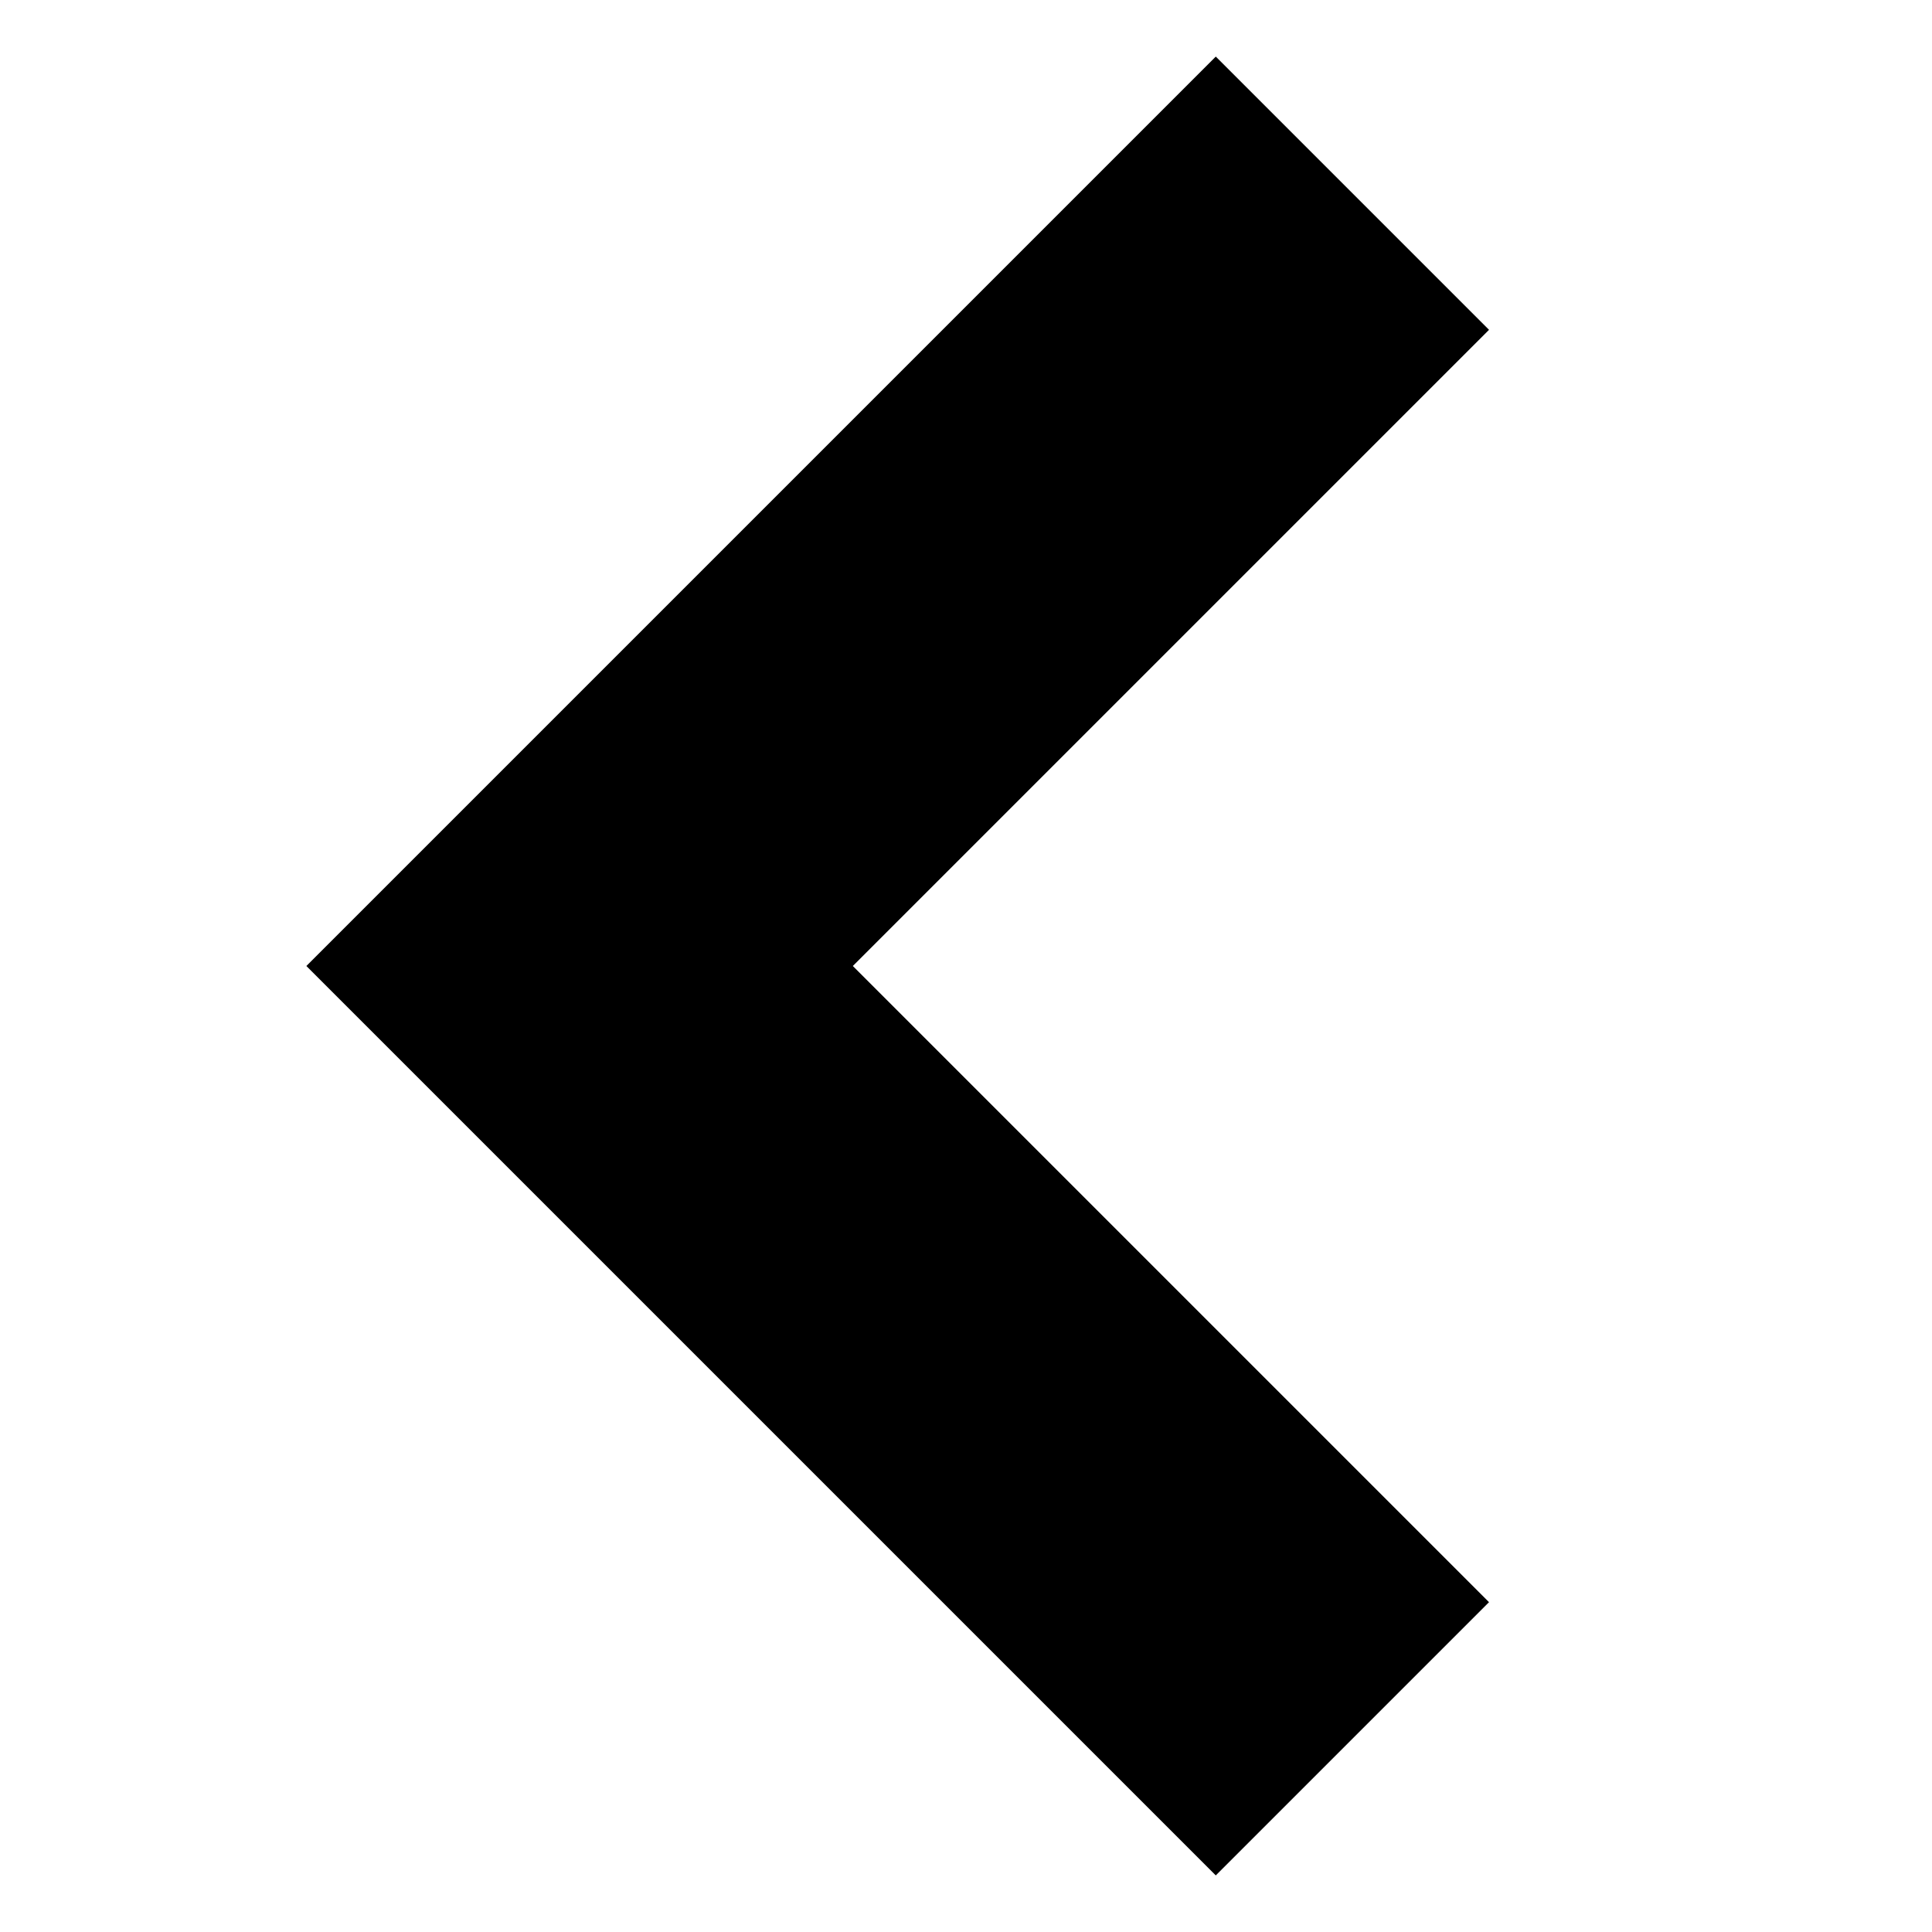
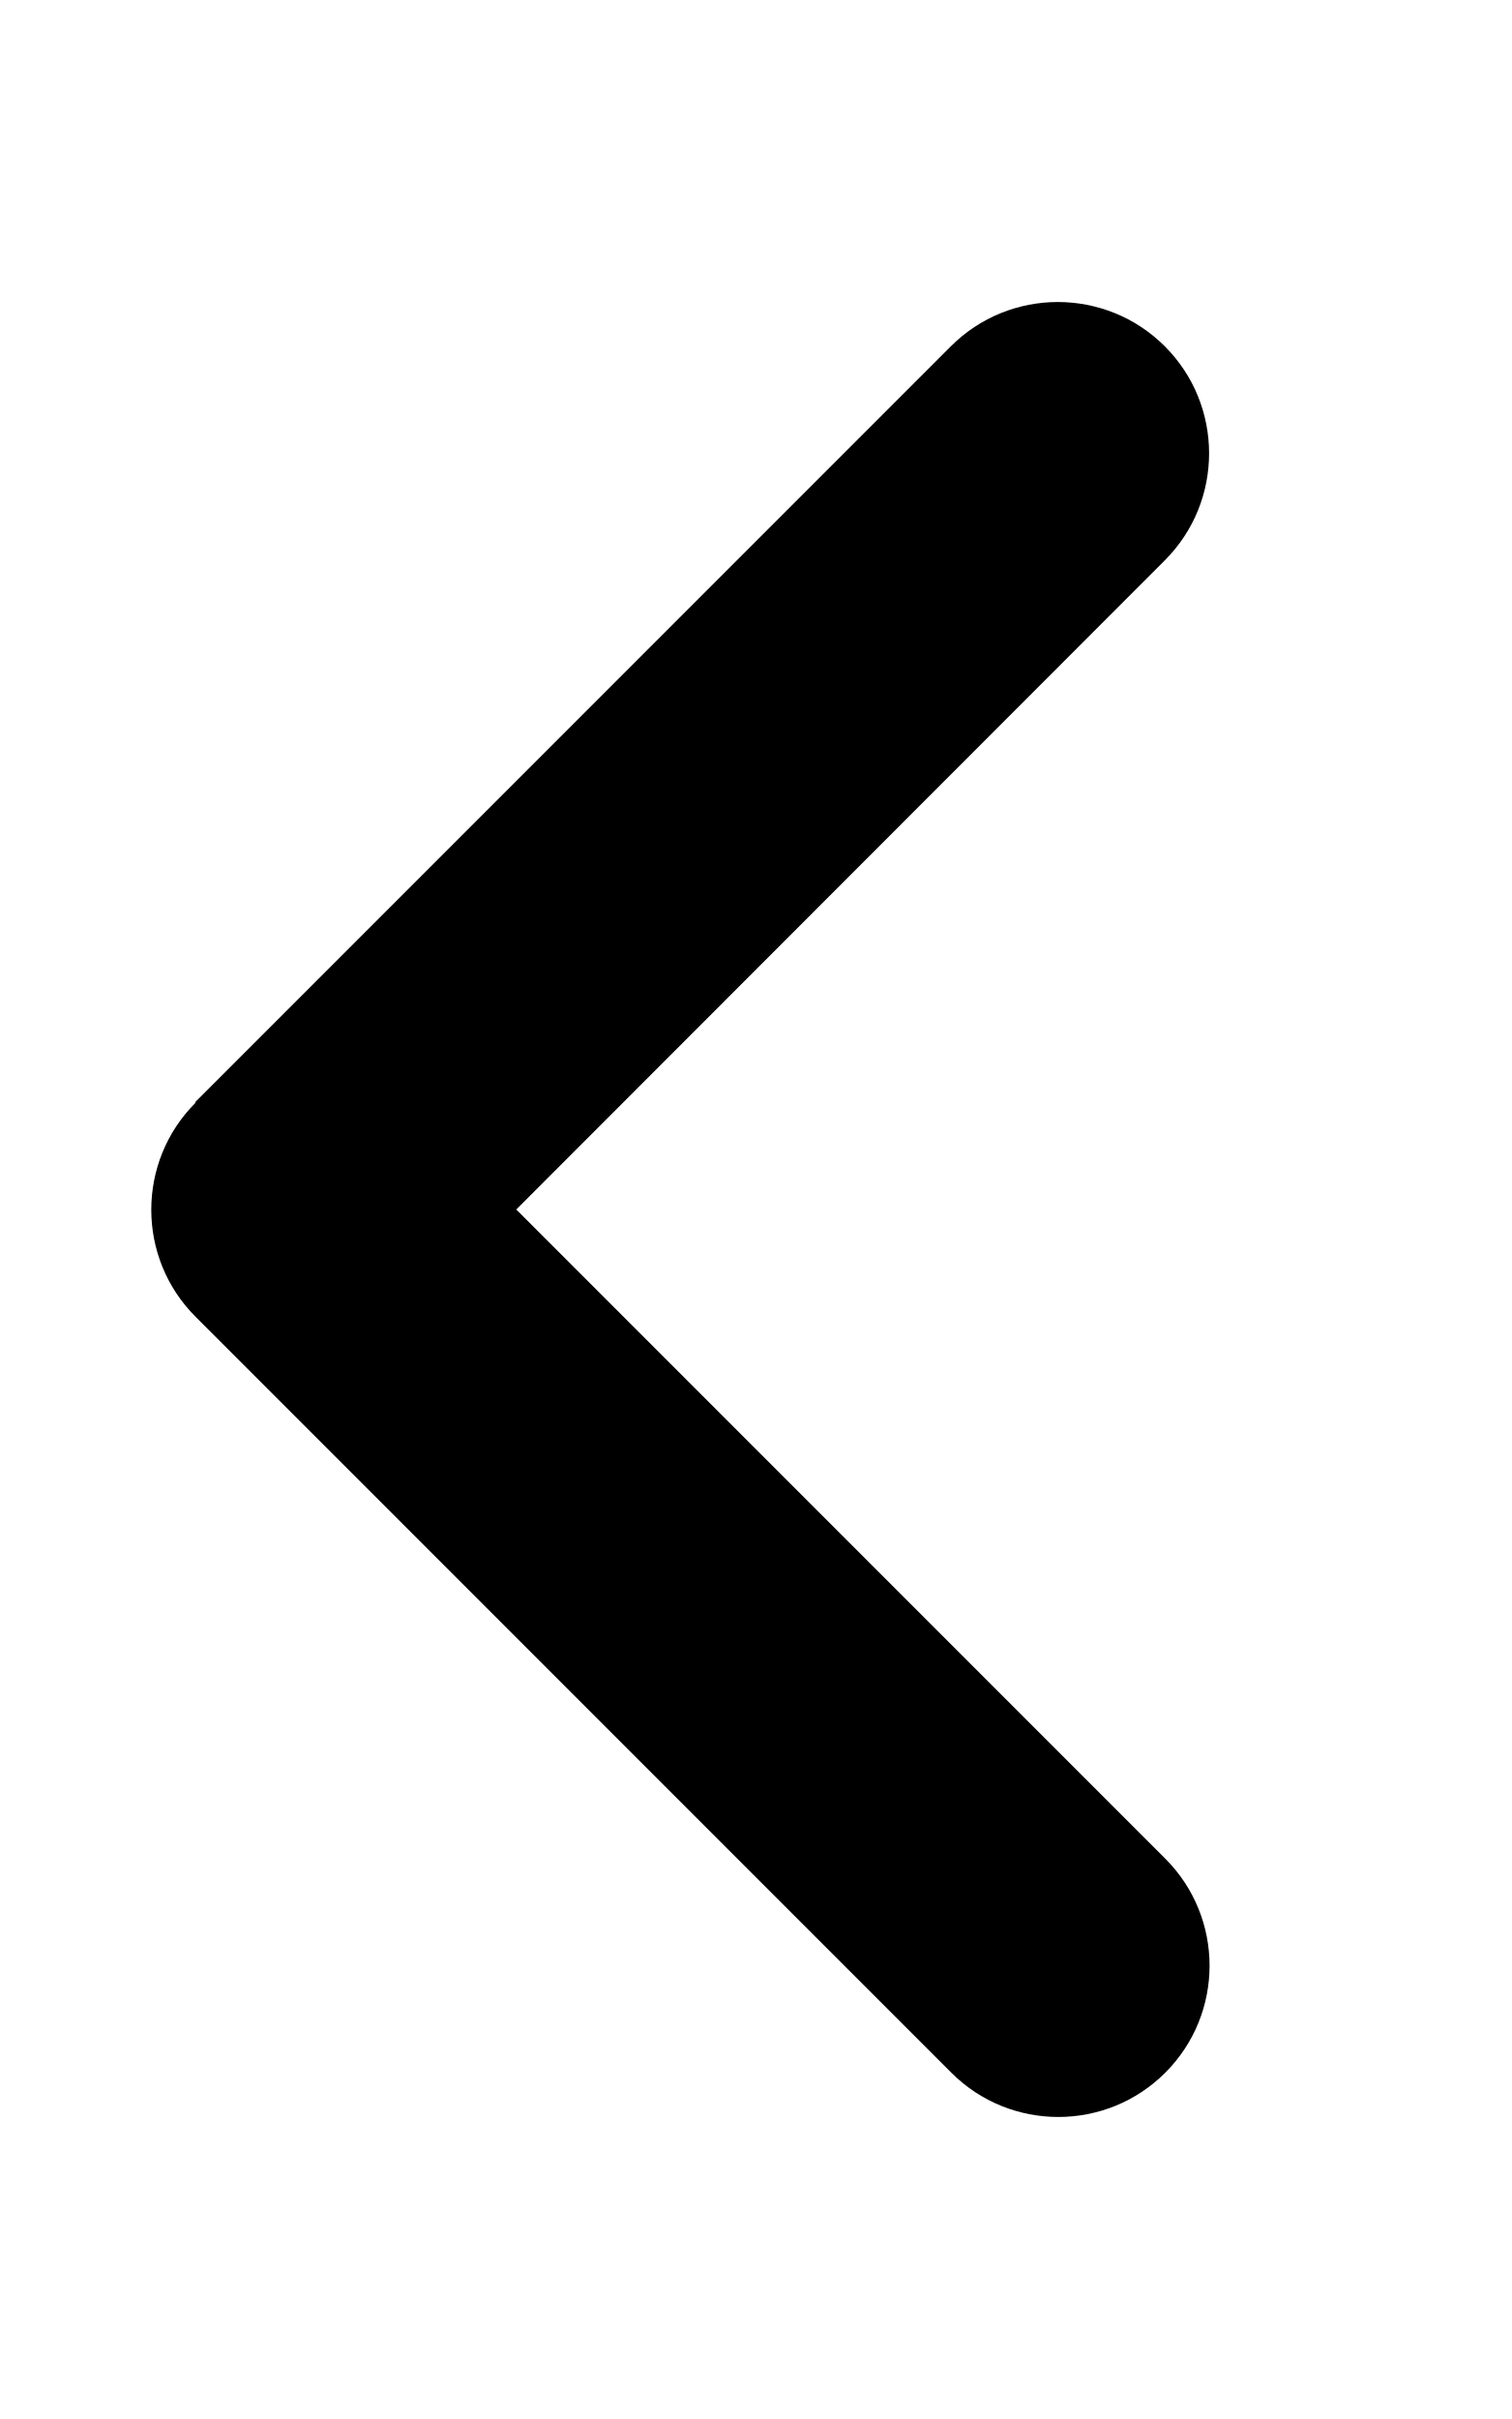
- <svg xmlns="http://www.w3.org/2000/svg" viewBox="-5 -5 10 10">
-   <rect x="-5" y="-5" width="10" height="10" opacity="0" />
-   <path fill="none" stroke="currentColor" stroke-width="2" d="       M 2 4       L -2 0       L 2 -4     " />
+ <svg xmlns="http://www.w3.org/2000/svg" viewBox="0 0 320 512">
+   <path d="M41.4 233.4c-12.5 12.5-12.5 32.8 0 45.3l160 160c12.5 12.5 32.8 12.5 45.3 0s12.5-32.8 0-45.3L109.3 256 246.6 118.6c12.5-12.5 12.5-32.8 0-45.3s-32.8-12.5-45.3 0l-160 160z" />
</svg>
